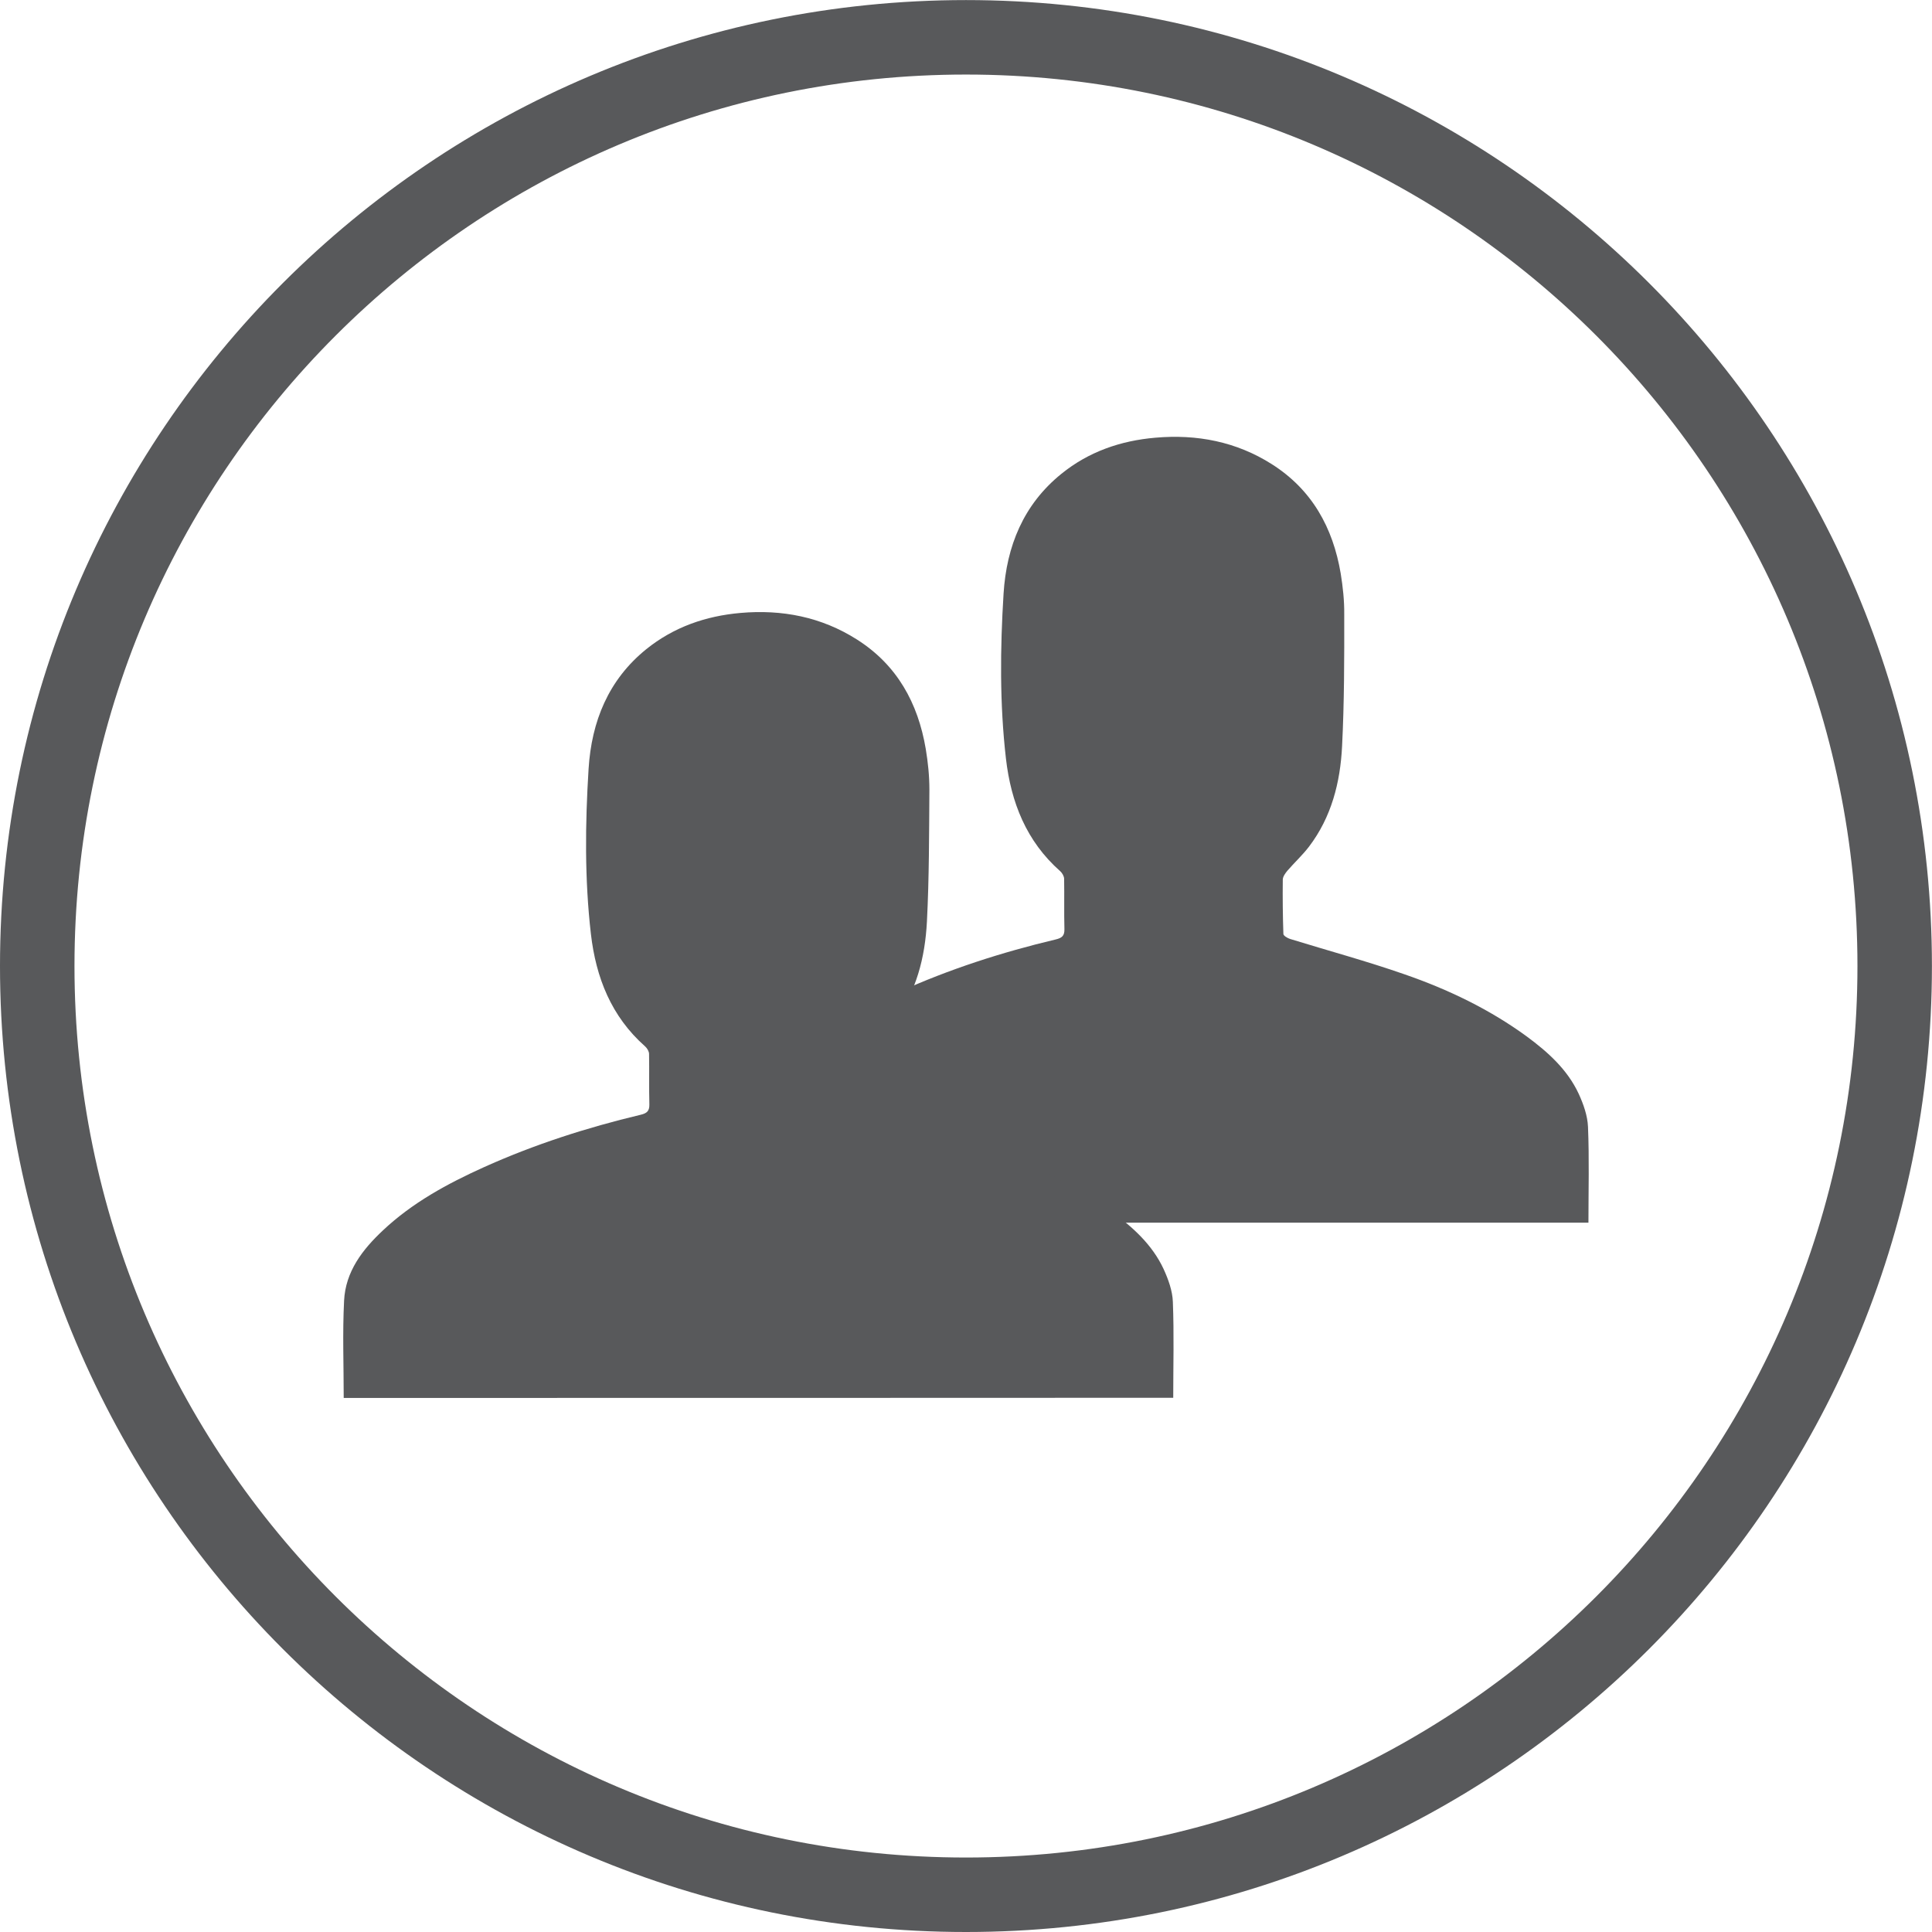
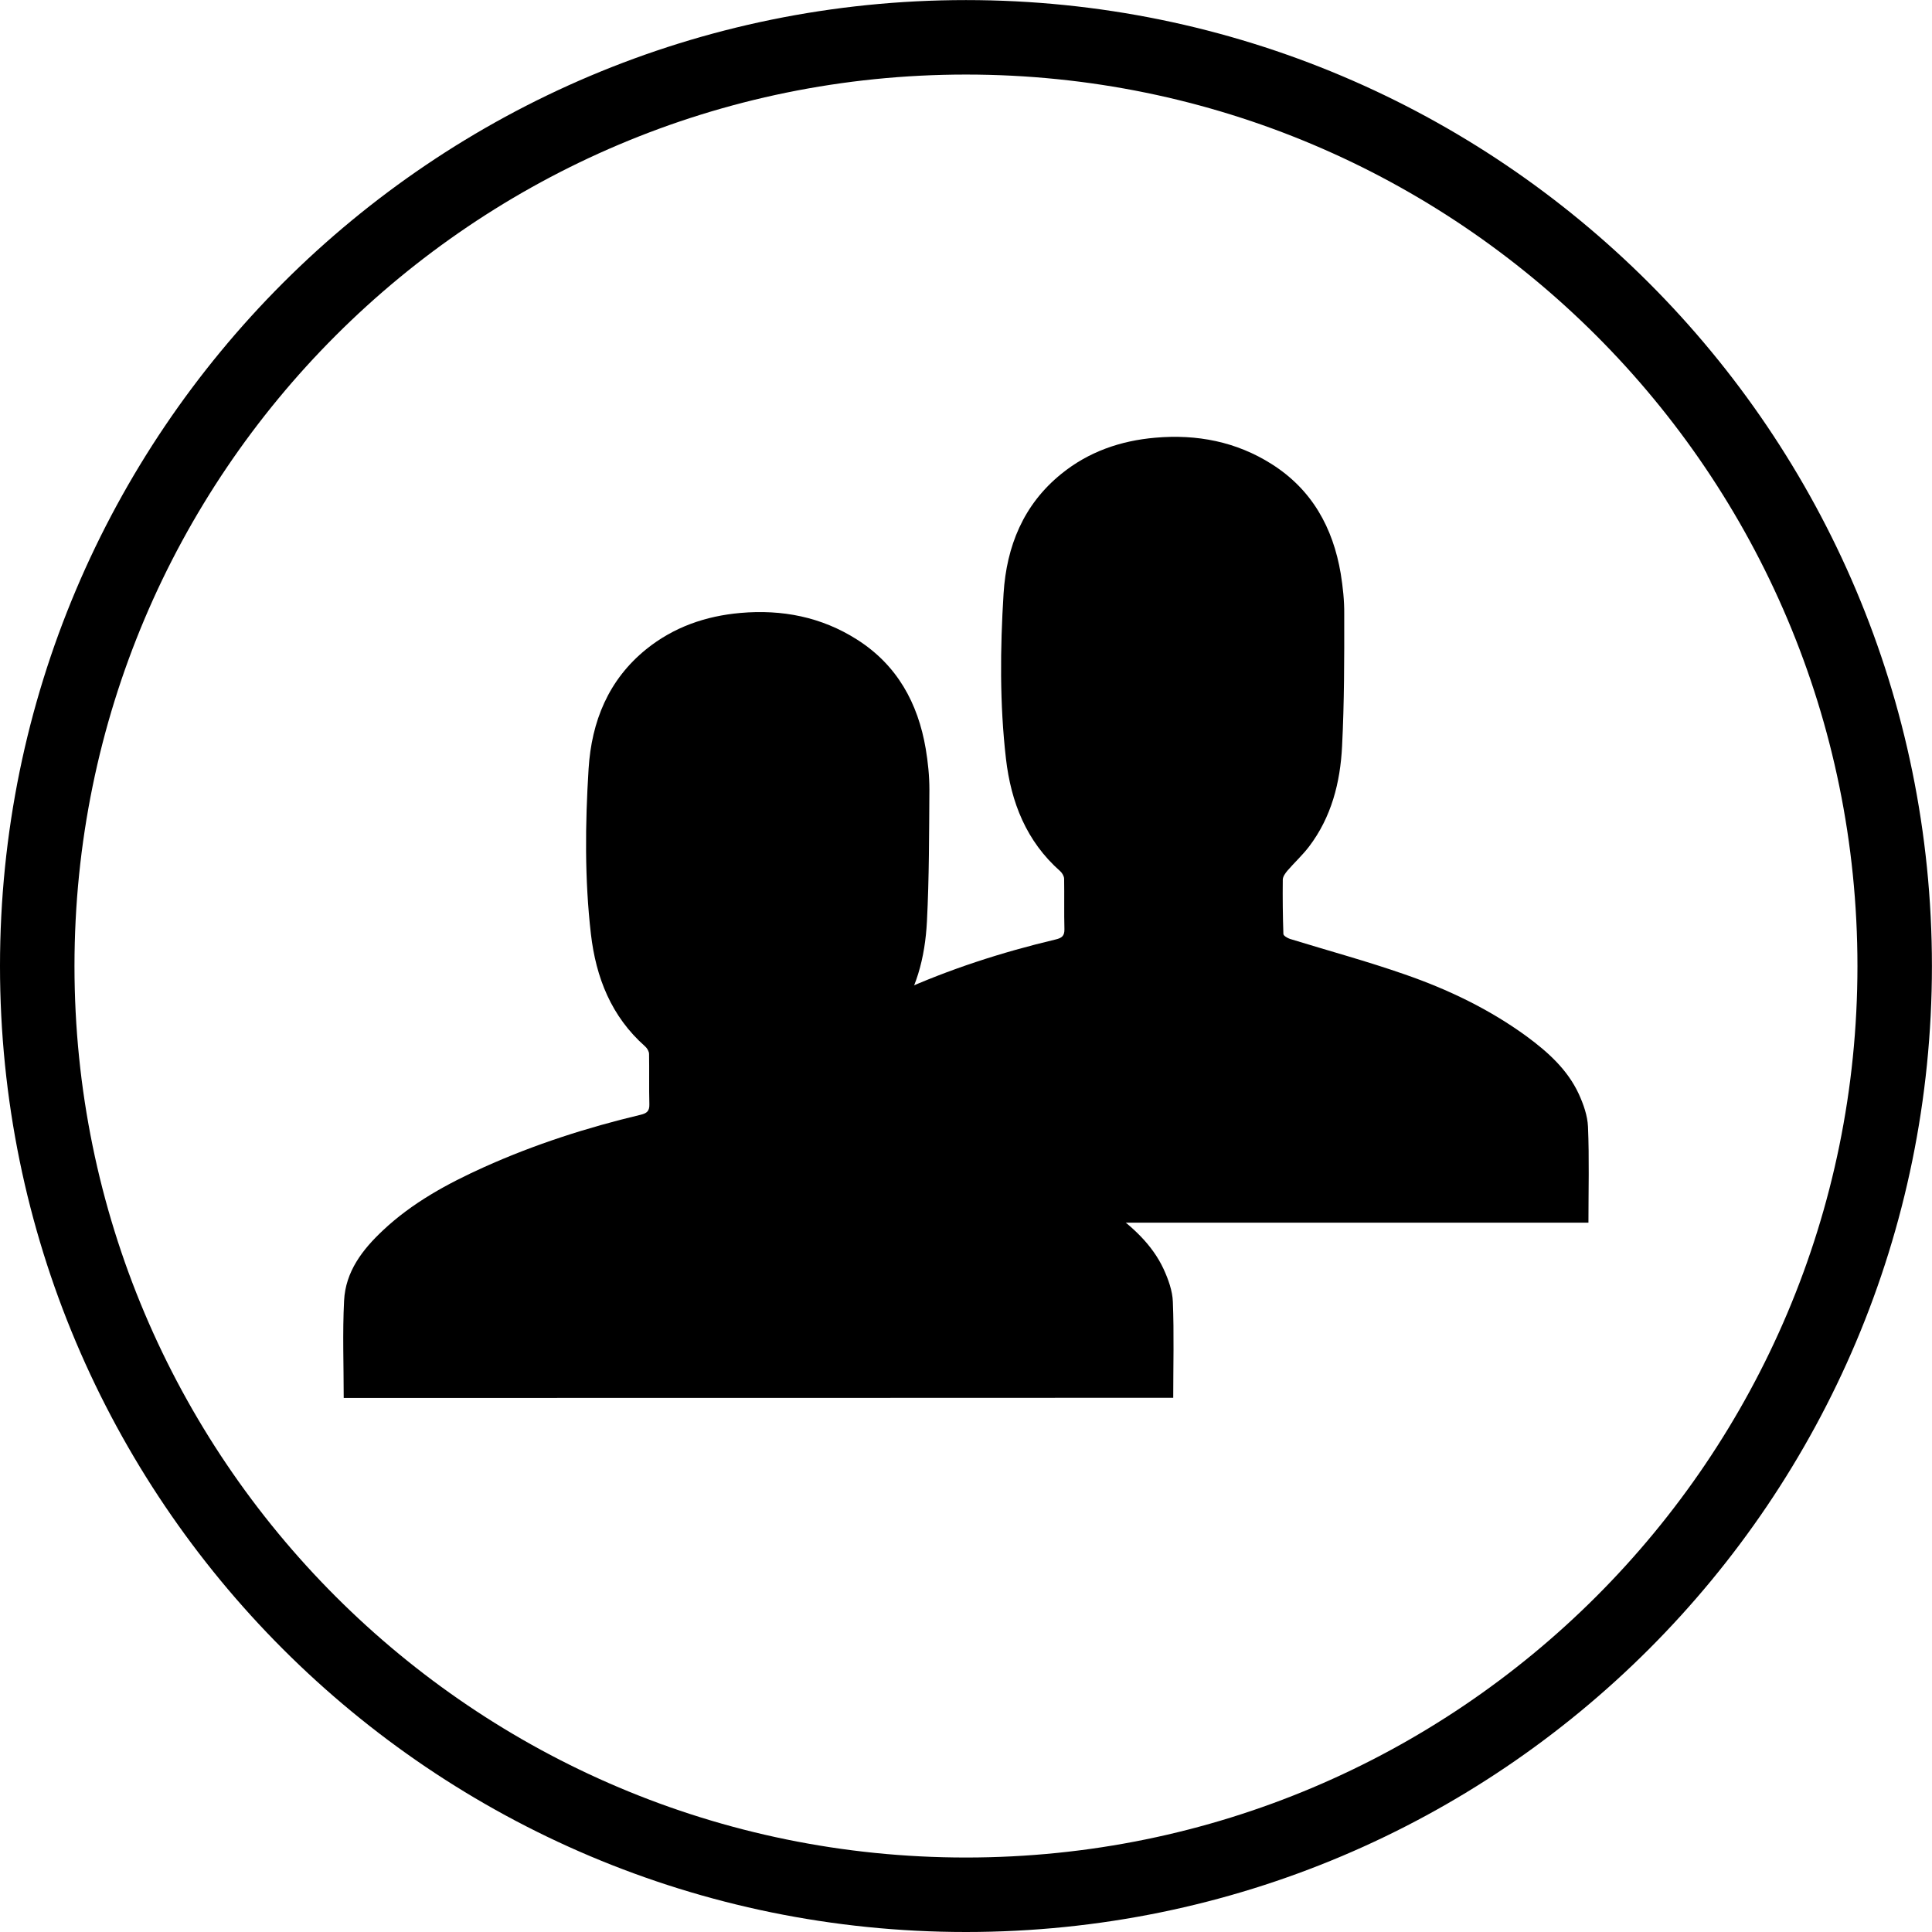
<svg xmlns="http://www.w3.org/2000/svg" version="1.1" id="Layer_1" x="0px" y="0px" width="25.94px" height="25.941px" viewBox="0 0 25.94 25.941" enable-background="new 0 0 25.94 25.941" xml:space="preserve">
-   <circle fill="none" stroke="#58595B" stroke-miterlimit="10" cx="12.97" cy="12.971" r="12.47" />
-   <path fill-rule="evenodd" clip-rule="evenodd" fill="#58595B" d="M10.188,16.417c0-0.439-0.016-0.873,0.005-1.305  c0.019-0.391,0.247-0.687,0.521-0.944c0.396-0.371,0.865-0.627,1.354-0.848c0.678-0.307,1.384-0.534,2.107-0.706  c0.084-0.02,0.119-0.049,0.117-0.138c-0.006-0.226,0-0.451-0.004-0.677c-0.001-0.034-0.025-0.077-0.053-0.102  c-0.454-0.401-0.66-0.923-0.728-1.51c-0.085-0.738-0.078-1.479-0.032-2.218c0.04-0.634,0.266-1.194,0.775-1.606  c0.367-0.298,0.797-0.446,1.263-0.486c0.558-0.049,1.087,0.053,1.563,0.355c0.54,0.342,0.822,0.853,0.926,1.47  c0.029,0.18,0.049,0.363,0.047,0.545C18.05,8.84,18.05,9.432,18.02,10.021c-0.024,0.484-0.142,0.95-0.444,1.347  c-0.088,0.115-0.196,0.214-0.291,0.324c-0.027,0.033-0.059,0.076-0.061,0.117c-0.003,0.243,0,0.488,0.008,0.731  c0,0.024,0.055,0.056,0.089,0.067c0.513,0.158,1.033,0.299,1.54,0.476c0.583,0.202,1.139,0.468,1.641,0.835  c0.283,0.209,0.545,0.444,0.696,0.77c0.063,0.138,0.118,0.293,0.124,0.441c0.018,0.426,0.006,0.854,0.006,1.288  C17.616,16.417,13.905,16.417,10.188,16.417z" />
+   <circle fill="none" stroke="#000000" stroke-miterlimit="10" cx="12.97" cy="12.971" r="12.47" />
+   <path fill-rule="evenodd" clip-rule="evenodd" fill="#000000" d="M10.188,16.417c0-0.439-0.016-0.873,0.005-1.305  c0.019-0.391,0.247-0.687,0.521-0.944c0.396-0.371,0.865-0.627,1.354-0.848c0.678-0.307,1.384-0.534,2.107-0.706  c0.084-0.02,0.119-0.049,0.117-0.138c-0.006-0.226,0-0.451-0.004-0.677c-0.001-0.034-0.025-0.077-0.053-0.102  c-0.454-0.401-0.66-0.923-0.728-1.51c-0.085-0.738-0.078-1.479-0.032-2.218c0.04-0.634,0.266-1.194,0.775-1.606  c0.367-0.298,0.797-0.446,1.263-0.486c0.558-0.049,1.087,0.053,1.563,0.355c0.54,0.342,0.822,0.853,0.926,1.47  c0.029,0.18,0.049,0.363,0.047,0.545C18.05,8.84,18.05,9.432,18.02,10.021c-0.024,0.484-0.142,0.95-0.444,1.347  c-0.088,0.115-0.196,0.214-0.291,0.324c-0.027,0.033-0.059,0.076-0.061,0.117c-0.003,0.243,0,0.488,0.008,0.731  c0,0.024,0.055,0.056,0.089,0.067c0.513,0.158,1.033,0.299,1.54,0.476c0.583,0.202,1.139,0.468,1.641,0.835  c0.283,0.209,0.545,0.444,0.696,0.77c0.063,0.138,0.118,0.293,0.124,0.441c0.018,0.426,0.006,0.854,0.006,1.288  C17.616,16.417,13.905,16.417,10.188,16.417z" />
  <g>
-     <path fill-rule="evenodd" clip-rule="evenodd" fill="#58595B" d="M4.615,18.77c0-0.439-0.017-0.873,0.005-1.305   c0.019-0.391,0.246-0.686,0.521-0.944c0.395-0.372,0.865-0.627,1.354-0.848c0.679-0.306,1.385-0.533,2.107-0.705   c0.084-0.02,0.119-0.05,0.117-0.139c-0.006-0.225,0-0.451-0.004-0.677c0-0.034-0.025-0.077-0.052-0.101   c-0.455-0.402-0.661-0.924-0.729-1.511c-0.085-0.738-0.077-1.479-0.031-2.218c0.04-0.634,0.265-1.193,0.774-1.605   C9.047,8.419,9.476,8.271,9.942,8.23c0.558-0.049,1.086,0.053,1.563,0.356c0.54,0.342,0.821,0.854,0.925,1.469   c0.03,0.18,0.049,0.363,0.049,0.546c-0.004,0.59-0.003,1.182-0.033,1.771c-0.025,0.484-0.142,0.95-0.445,1.347   c-0.087,0.114-0.195,0.215-0.29,0.324c-0.028,0.033-0.06,0.078-0.061,0.117c-0.003,0.243-0.001,0.487,0.007,0.732   c0.001,0.023,0.055,0.055,0.09,0.066c0.513,0.159,1.033,0.299,1.54,0.477c0.583,0.202,1.139,0.468,1.64,0.834   c0.284,0.209,0.545,0.444,0.697,0.771c0.063,0.138,0.119,0.292,0.124,0.44c0.017,0.428,0.005,0.854,0.005,1.288   C12.042,18.77,8.332,18.77,4.615,18.77z" />
+     <path fill-rule="evenodd" clip-rule="evenodd" fill="#000000" d="M4.615,18.77c0-0.439-0.017-0.873,0.005-1.305   c0.019-0.391,0.246-0.686,0.521-0.944c0.395-0.372,0.865-0.627,1.354-0.848c0.679-0.306,1.385-0.533,2.107-0.705   c0.084-0.02,0.119-0.05,0.117-0.139c-0.006-0.225,0-0.451-0.004-0.677c0-0.034-0.025-0.077-0.052-0.101   c-0.455-0.402-0.661-0.924-0.729-1.511c-0.085-0.738-0.077-1.479-0.031-2.218c0.04-0.634,0.265-1.193,0.774-1.605   C9.047,8.419,9.476,8.271,9.942,8.23c0.558-0.049,1.086,0.053,1.563,0.356c0.54,0.342,0.821,0.854,0.925,1.469   c0.03,0.18,0.049,0.363,0.049,0.546c-0.004,0.59-0.003,1.182-0.033,1.771c-0.025,0.484-0.142,0.95-0.445,1.347   c-0.087,0.114-0.195,0.215-0.29,0.324c-0.028,0.033-0.06,0.078-0.061,0.117c-0.003,0.243-0.001,0.487,0.007,0.732   c0.001,0.023,0.055,0.055,0.09,0.066c0.513,0.159,1.033,0.299,1.54,0.477c0.583,0.202,1.139,0.468,1.64,0.834   c0.284,0.209,0.545,0.444,0.697,0.771c0.063,0.138,0.119,0.292,0.124,0.44c0.017,0.428,0.005,0.854,0.005,1.288   C12.042,18.77,8.332,18.77,4.615,18.77z" />
  </g>
</svg>
